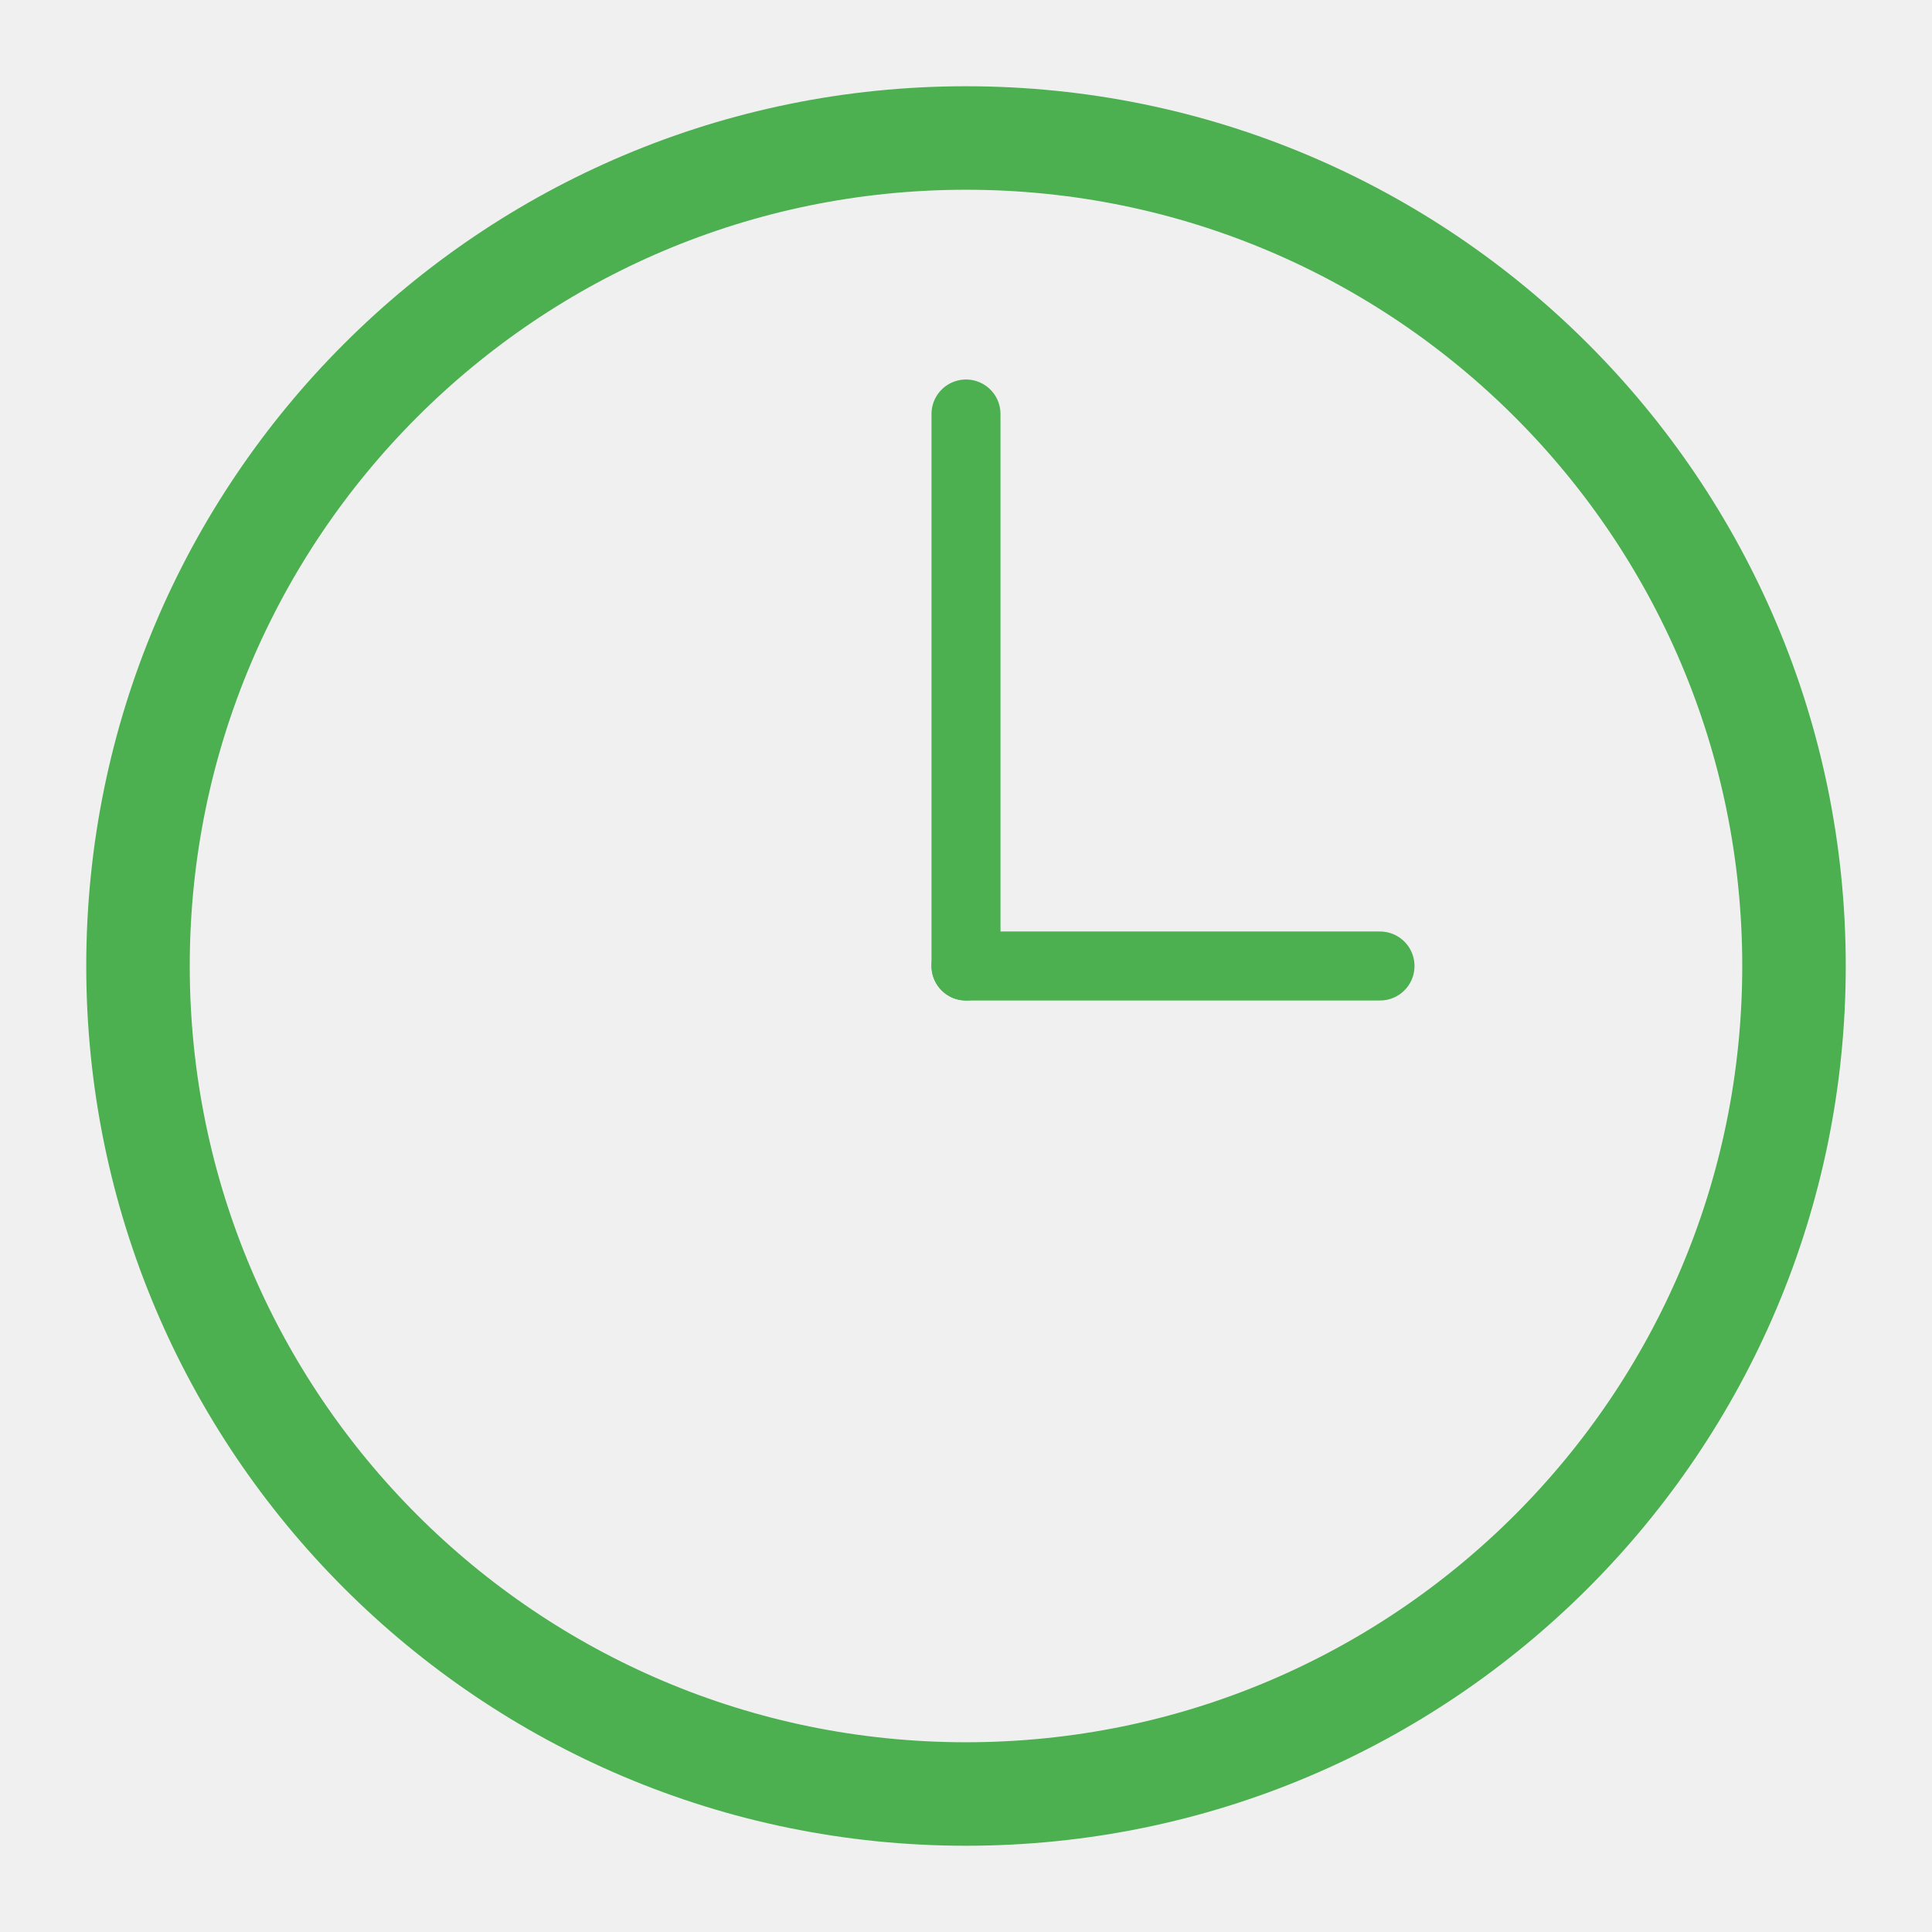
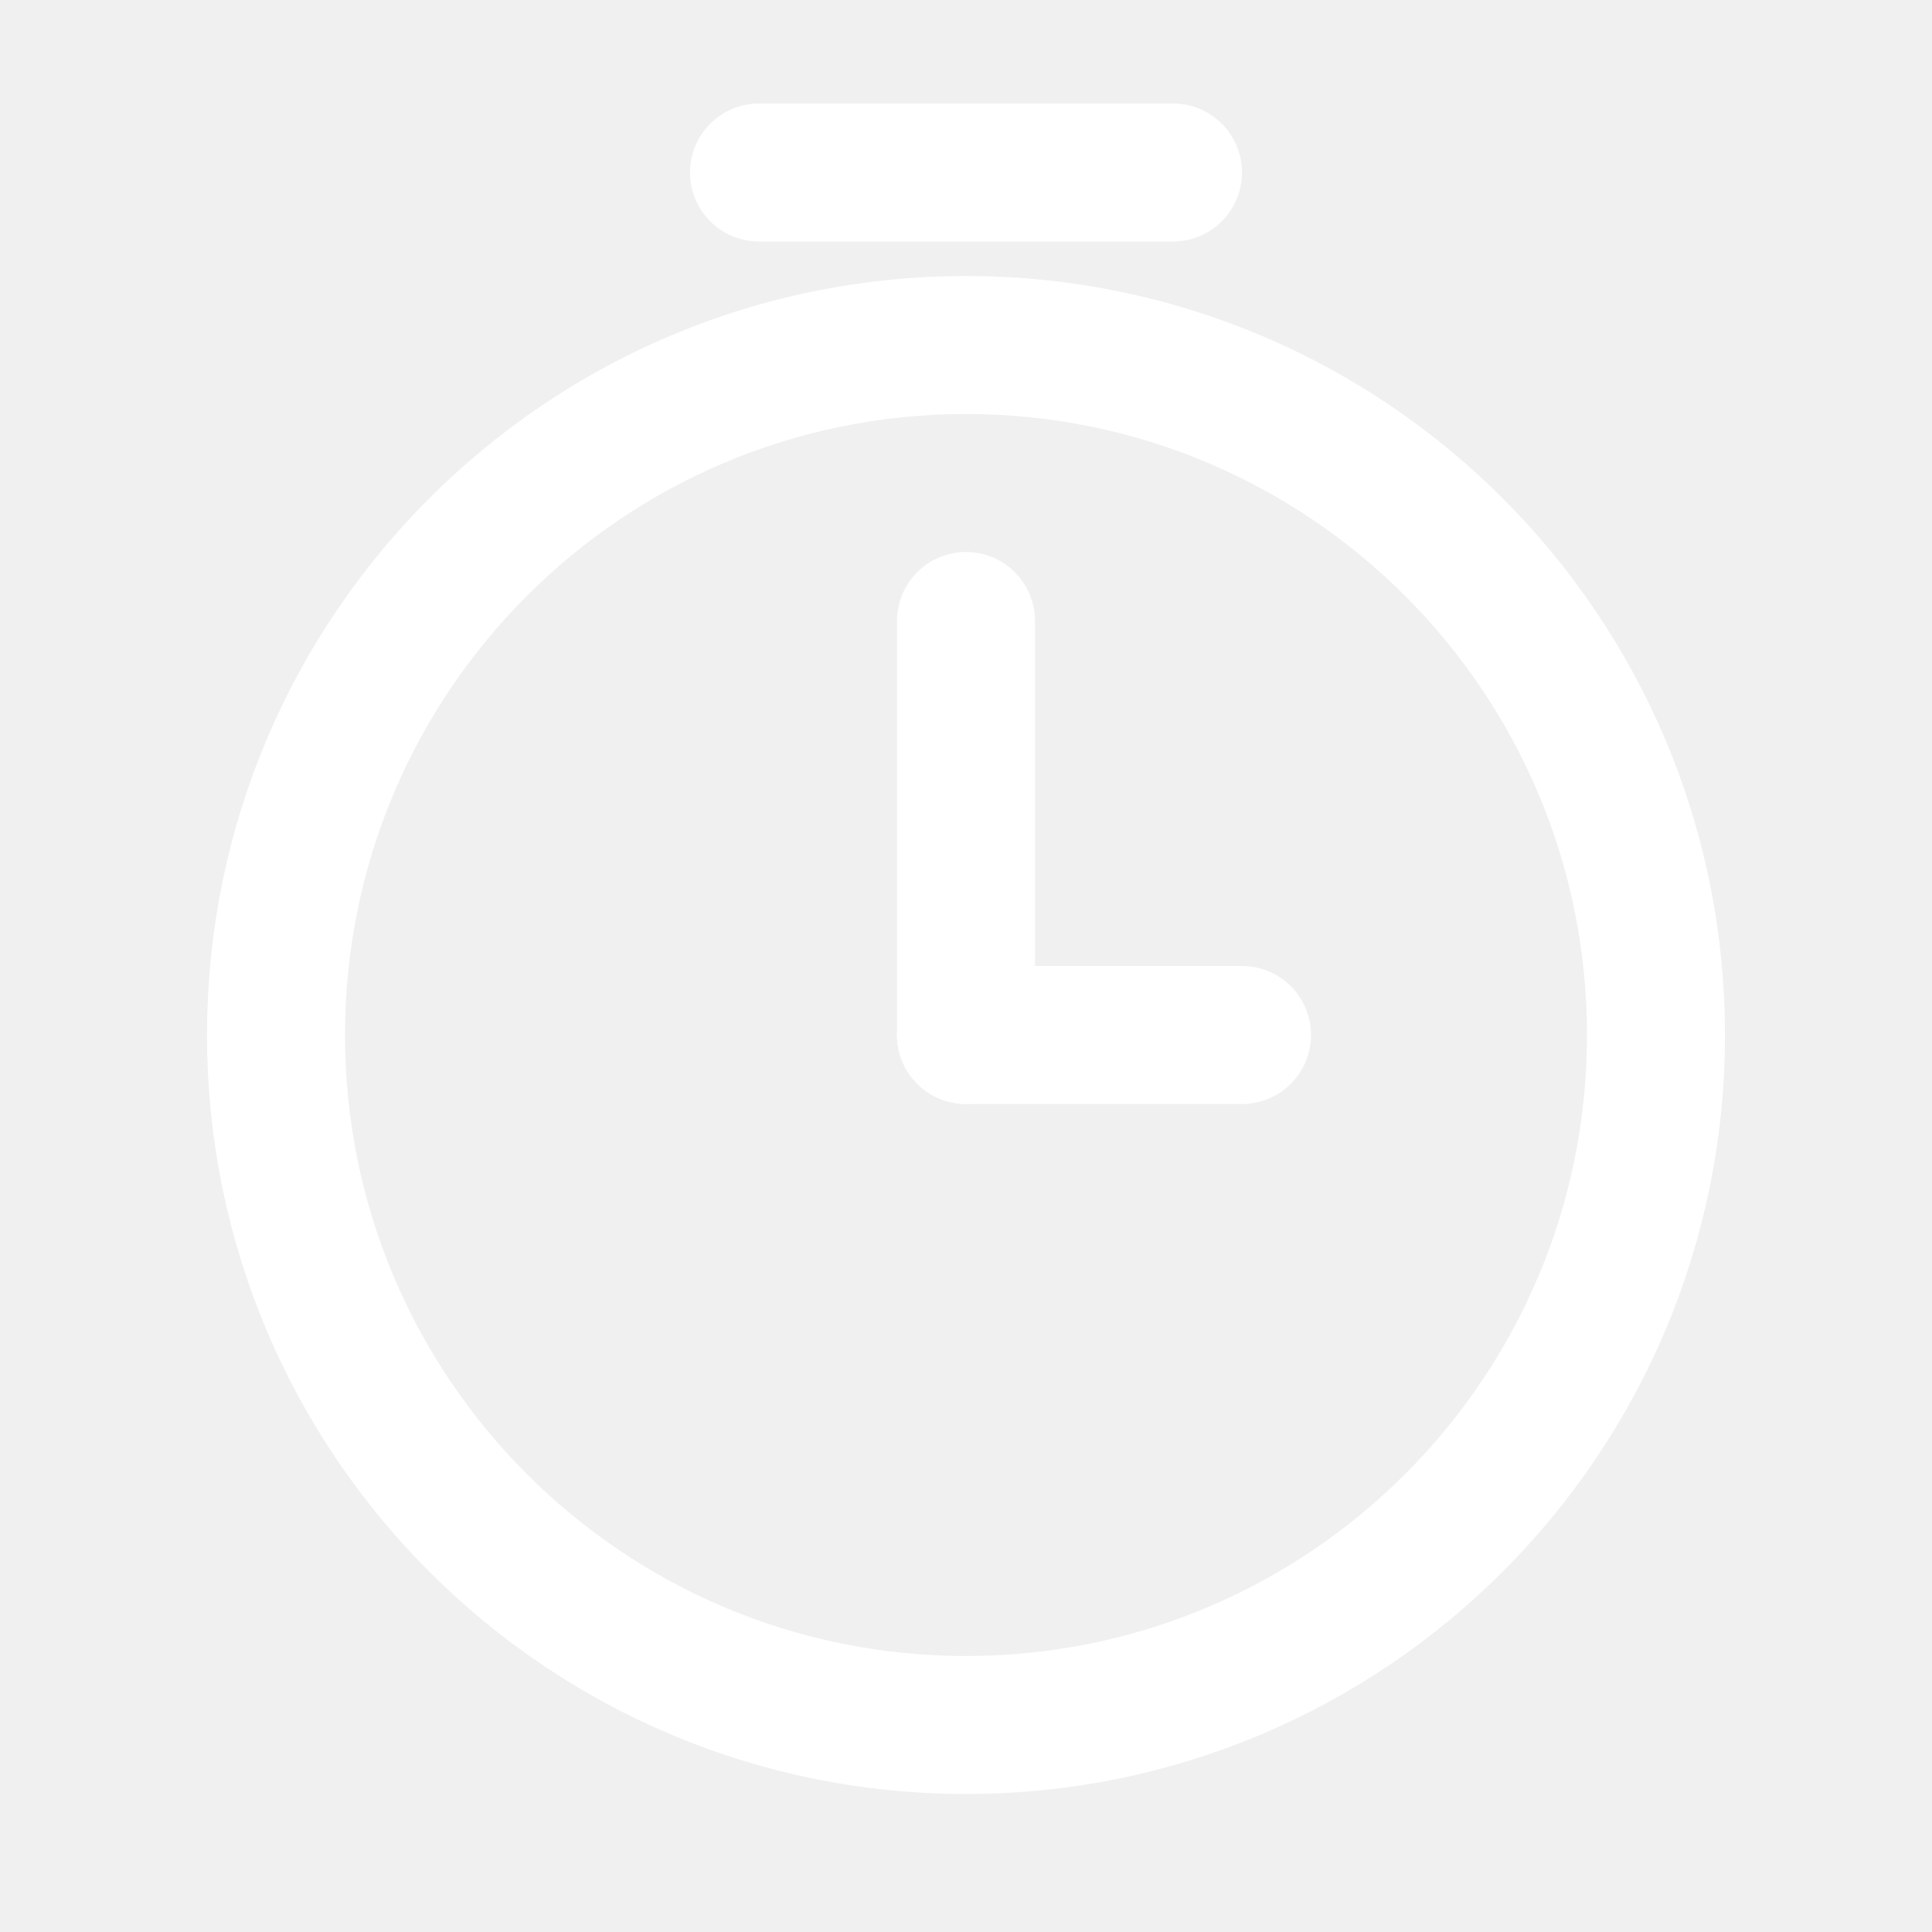
- <svg xmlns="http://www.w3.org/2000/svg" width="56" height="56" viewBox="0 0 56 56">
-   <circle cx="28" cy="28" r="24" fill="none" stroke="#4CAF50" stroke-width="3" />
-   <line x1="28" y1="28" x2="28" y2="12" stroke="#4CAF50" stroke-width="2" stroke-linecap="round" />
-   <line x1="28" y1="28" x2="40" y2="28" stroke="#4CAF50" stroke-width="2" stroke-linecap="round" />
+ <svg xmlns="http://www.w3.org/2000/svg" width="28" height="28" viewBox="0 0 28 28">
+   <circle cx="14" cy="15" r="10" fill="none" stroke="#FFFFFF" stroke-width="2" />
+   <line x1="14" y1="15" x2="14" y2="9" stroke="#FFFFFF" stroke-width="2" stroke-linecap="round" />
+   <line x1="14" y1="15" x2="18" y2="15" stroke="#FFFFFF" stroke-width="2" stroke-linecap="round" />
+   <line x1="11" y1="2.5" x2="17" y2="2.5" stroke="#FFFFFF" stroke-width="2" stroke-linecap="round" />
</svg>
